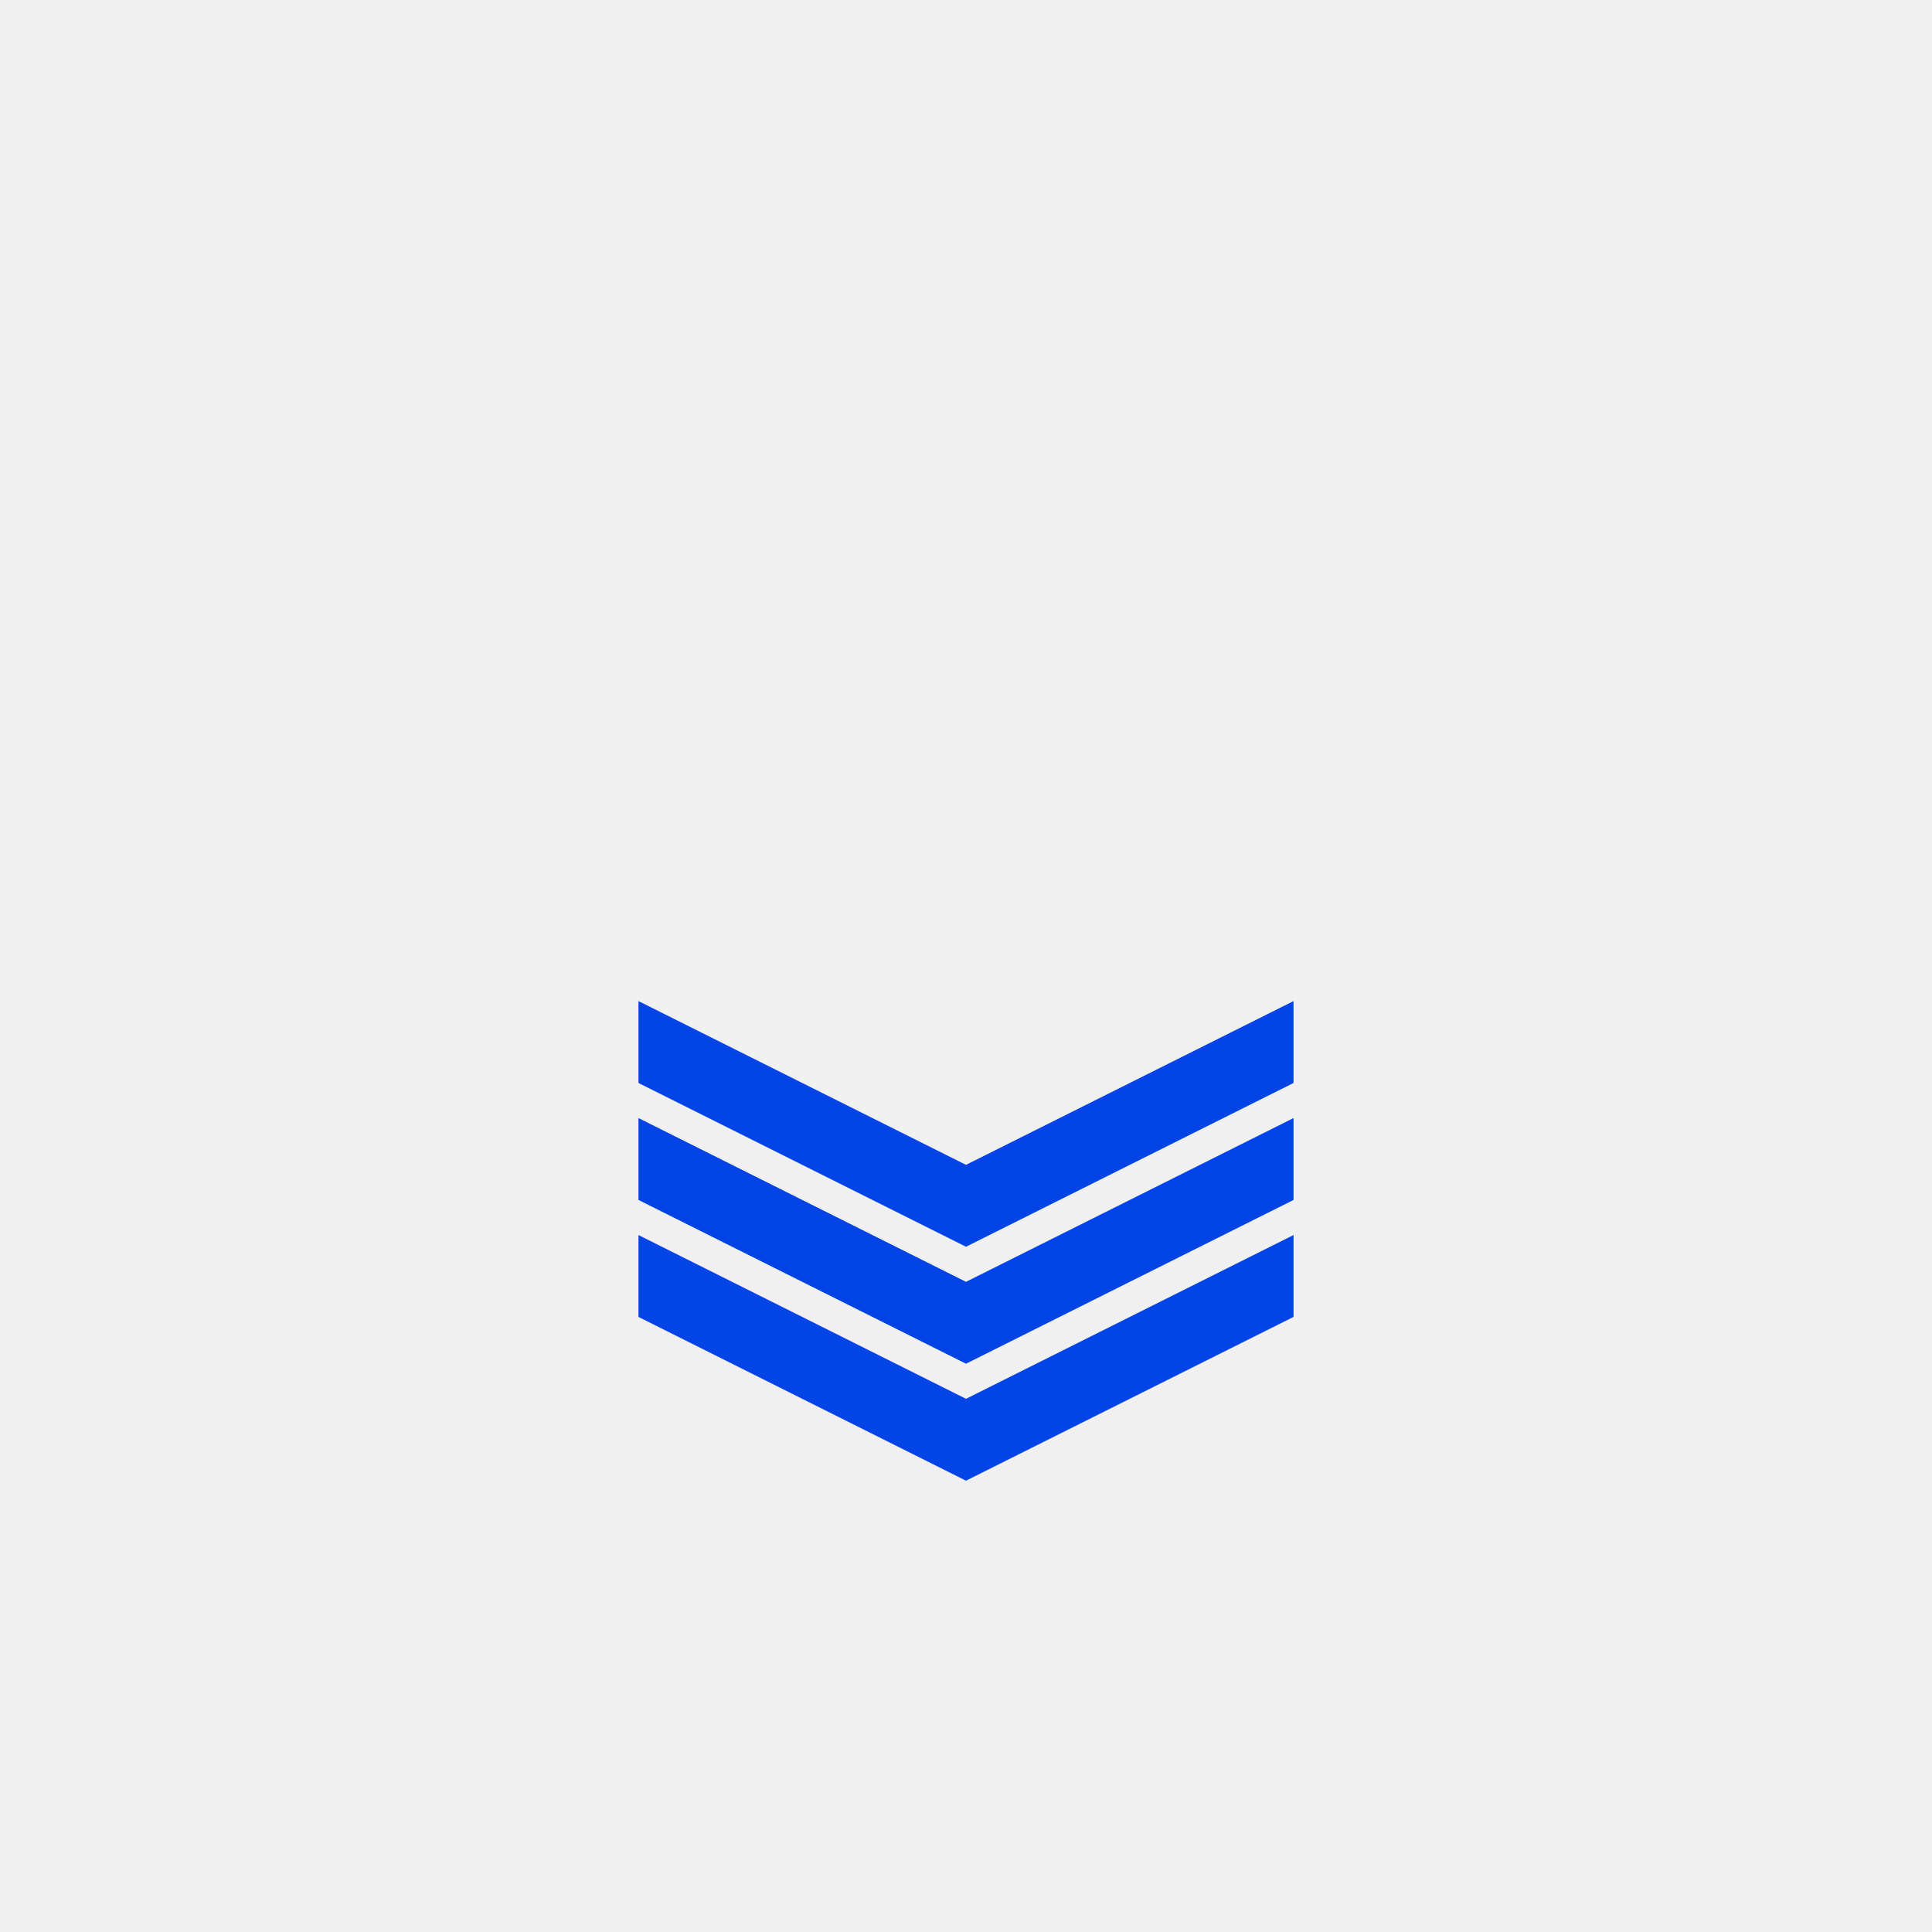
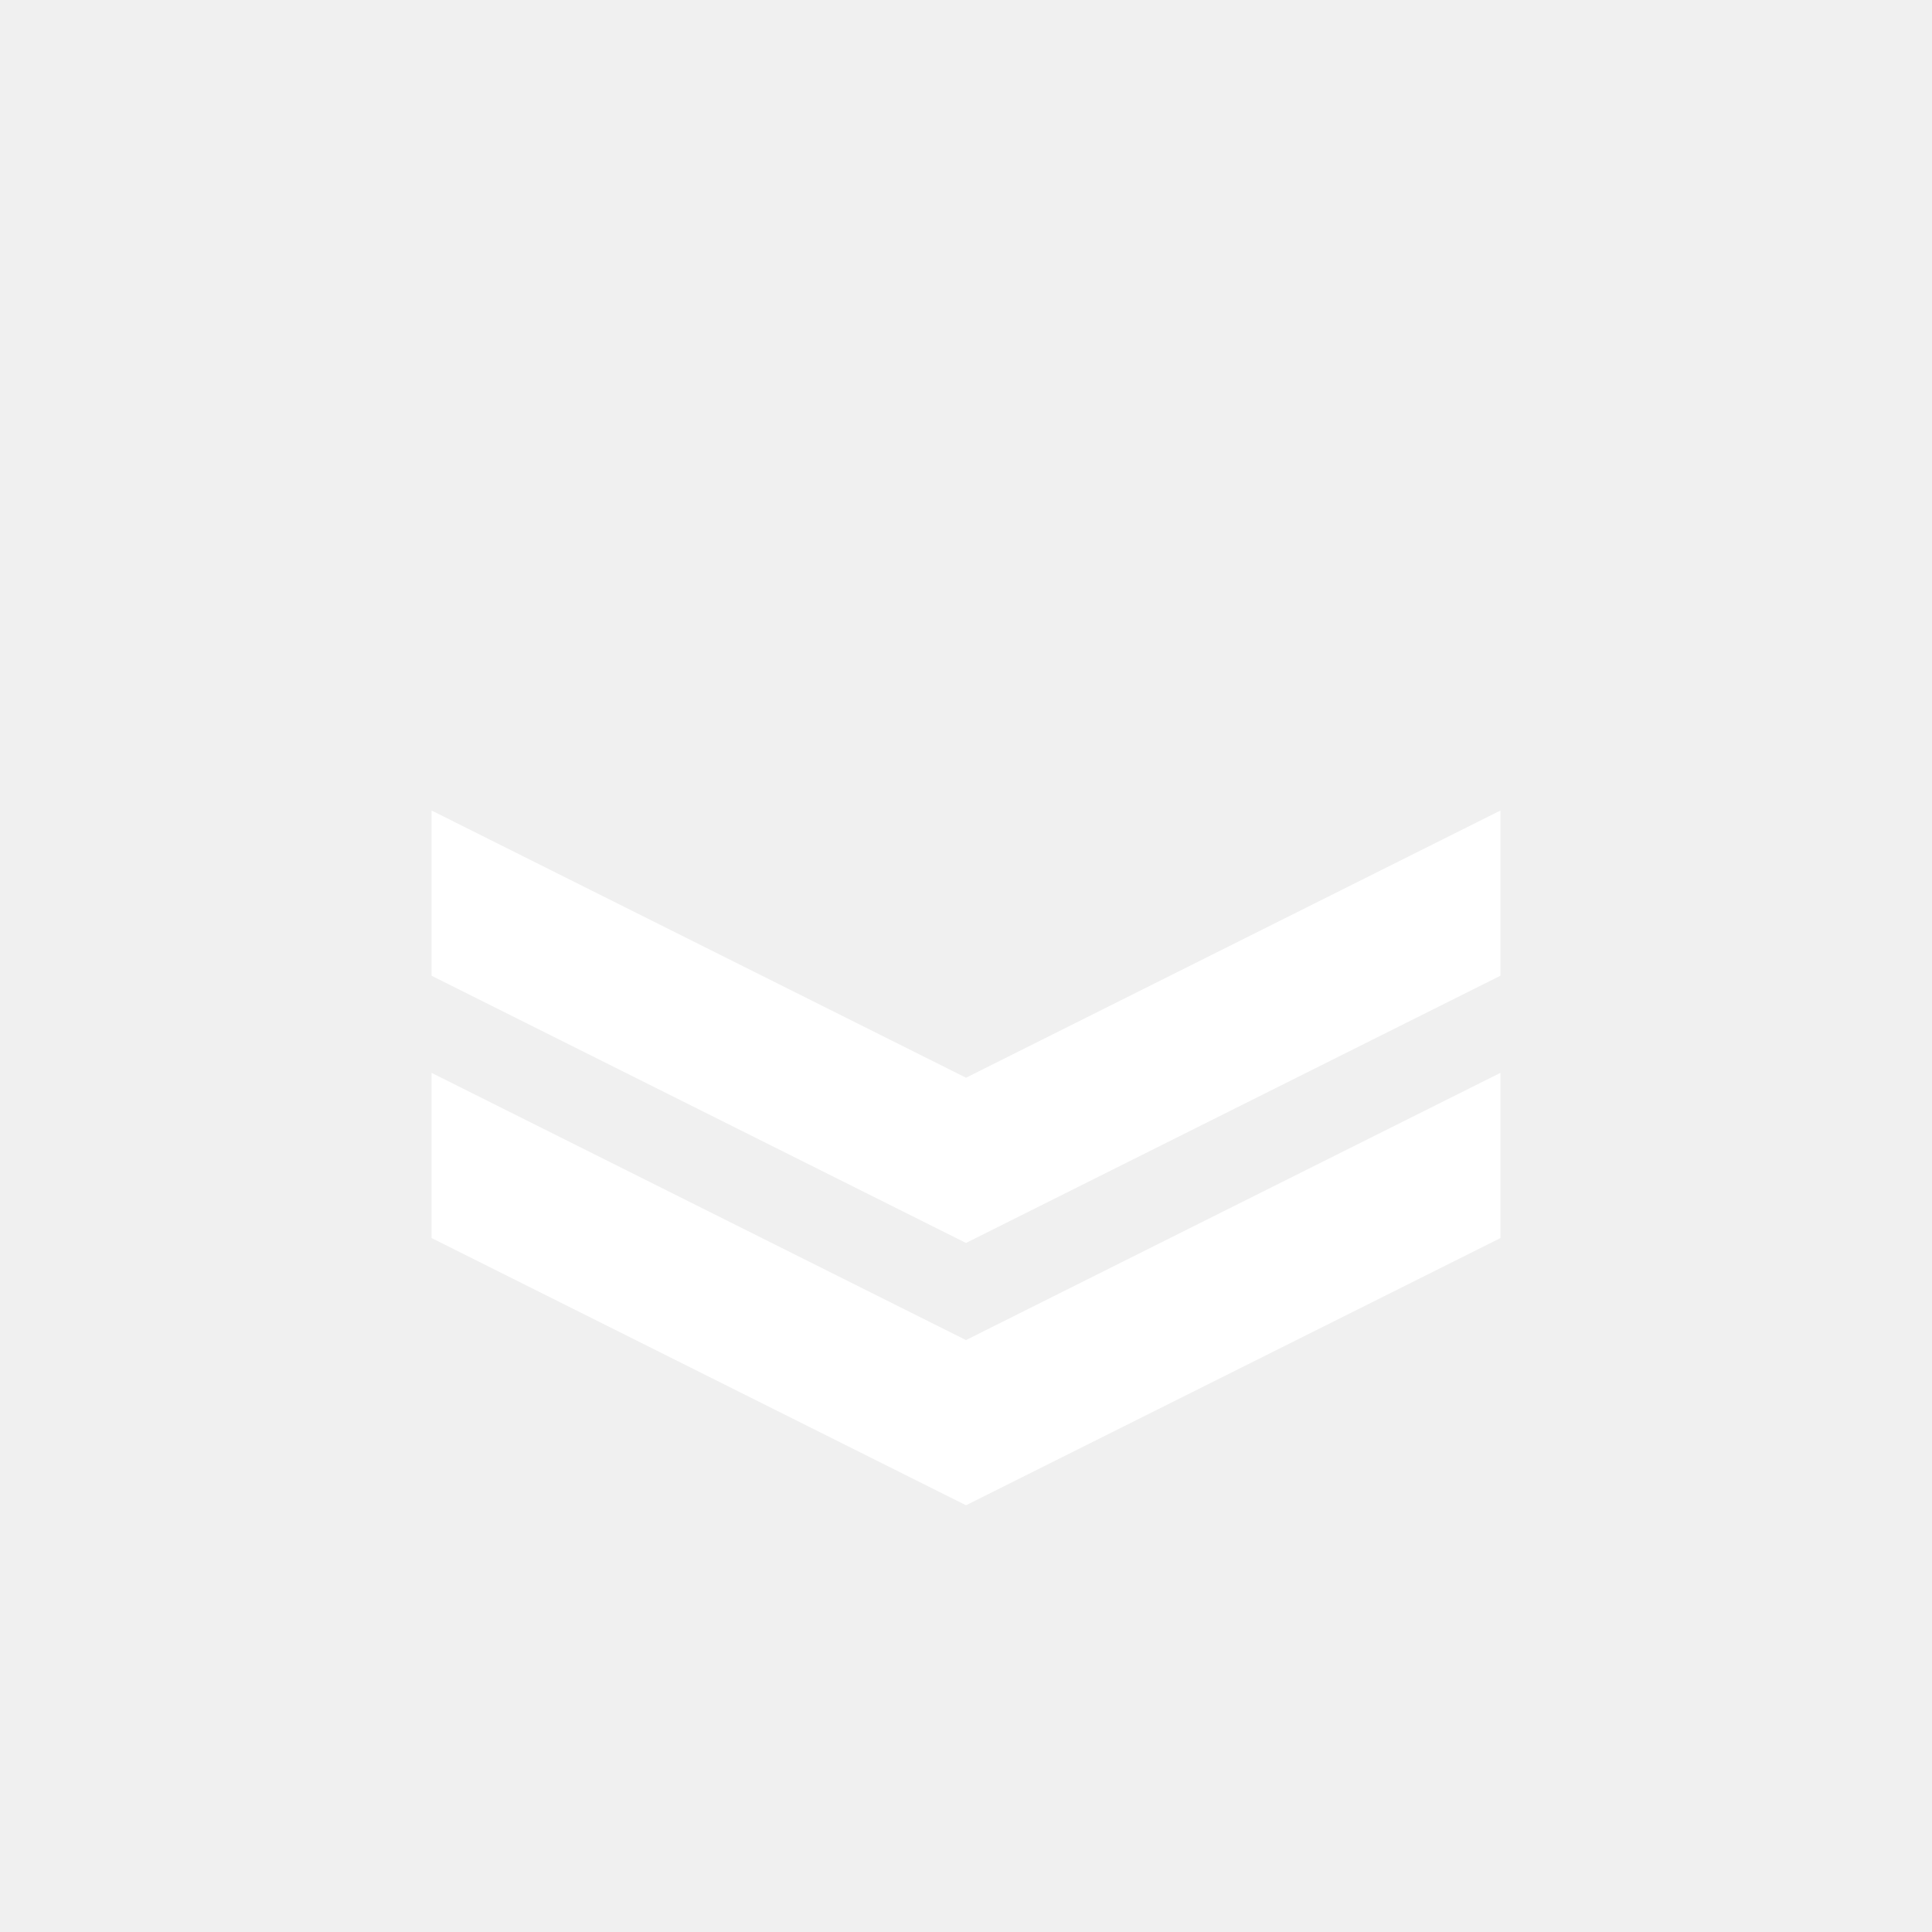
<svg xmlns="http://www.w3.org/2000/svg" viewBox="0 0 1024 1024">
-   <g transform="translate(202 202) scale(3.1)">
-     <g fill="#0244e6">
-       <path d="M44 146L100 174L156 146V160L100 188L44 160Z" />
-       <path d="M44 126L100 154L156 126V140L100 168L44 140Z" />
-       <path d="M44 106L100 134L156 106V120L100 148L44 120Z" />
+   <g transform="translate(100 100) scale(25.75)">
+     <g fill="#fff">
+       <path d="M5 18.2L16 23.7L27 18.2V21.6L16 27.1L5 21.6Z" />
+       <path d="M5 12.8L16 18.3L27 12.8V16.2L16 21.7L5 16.2Z" />
    </g>
  </g>
</svg>
